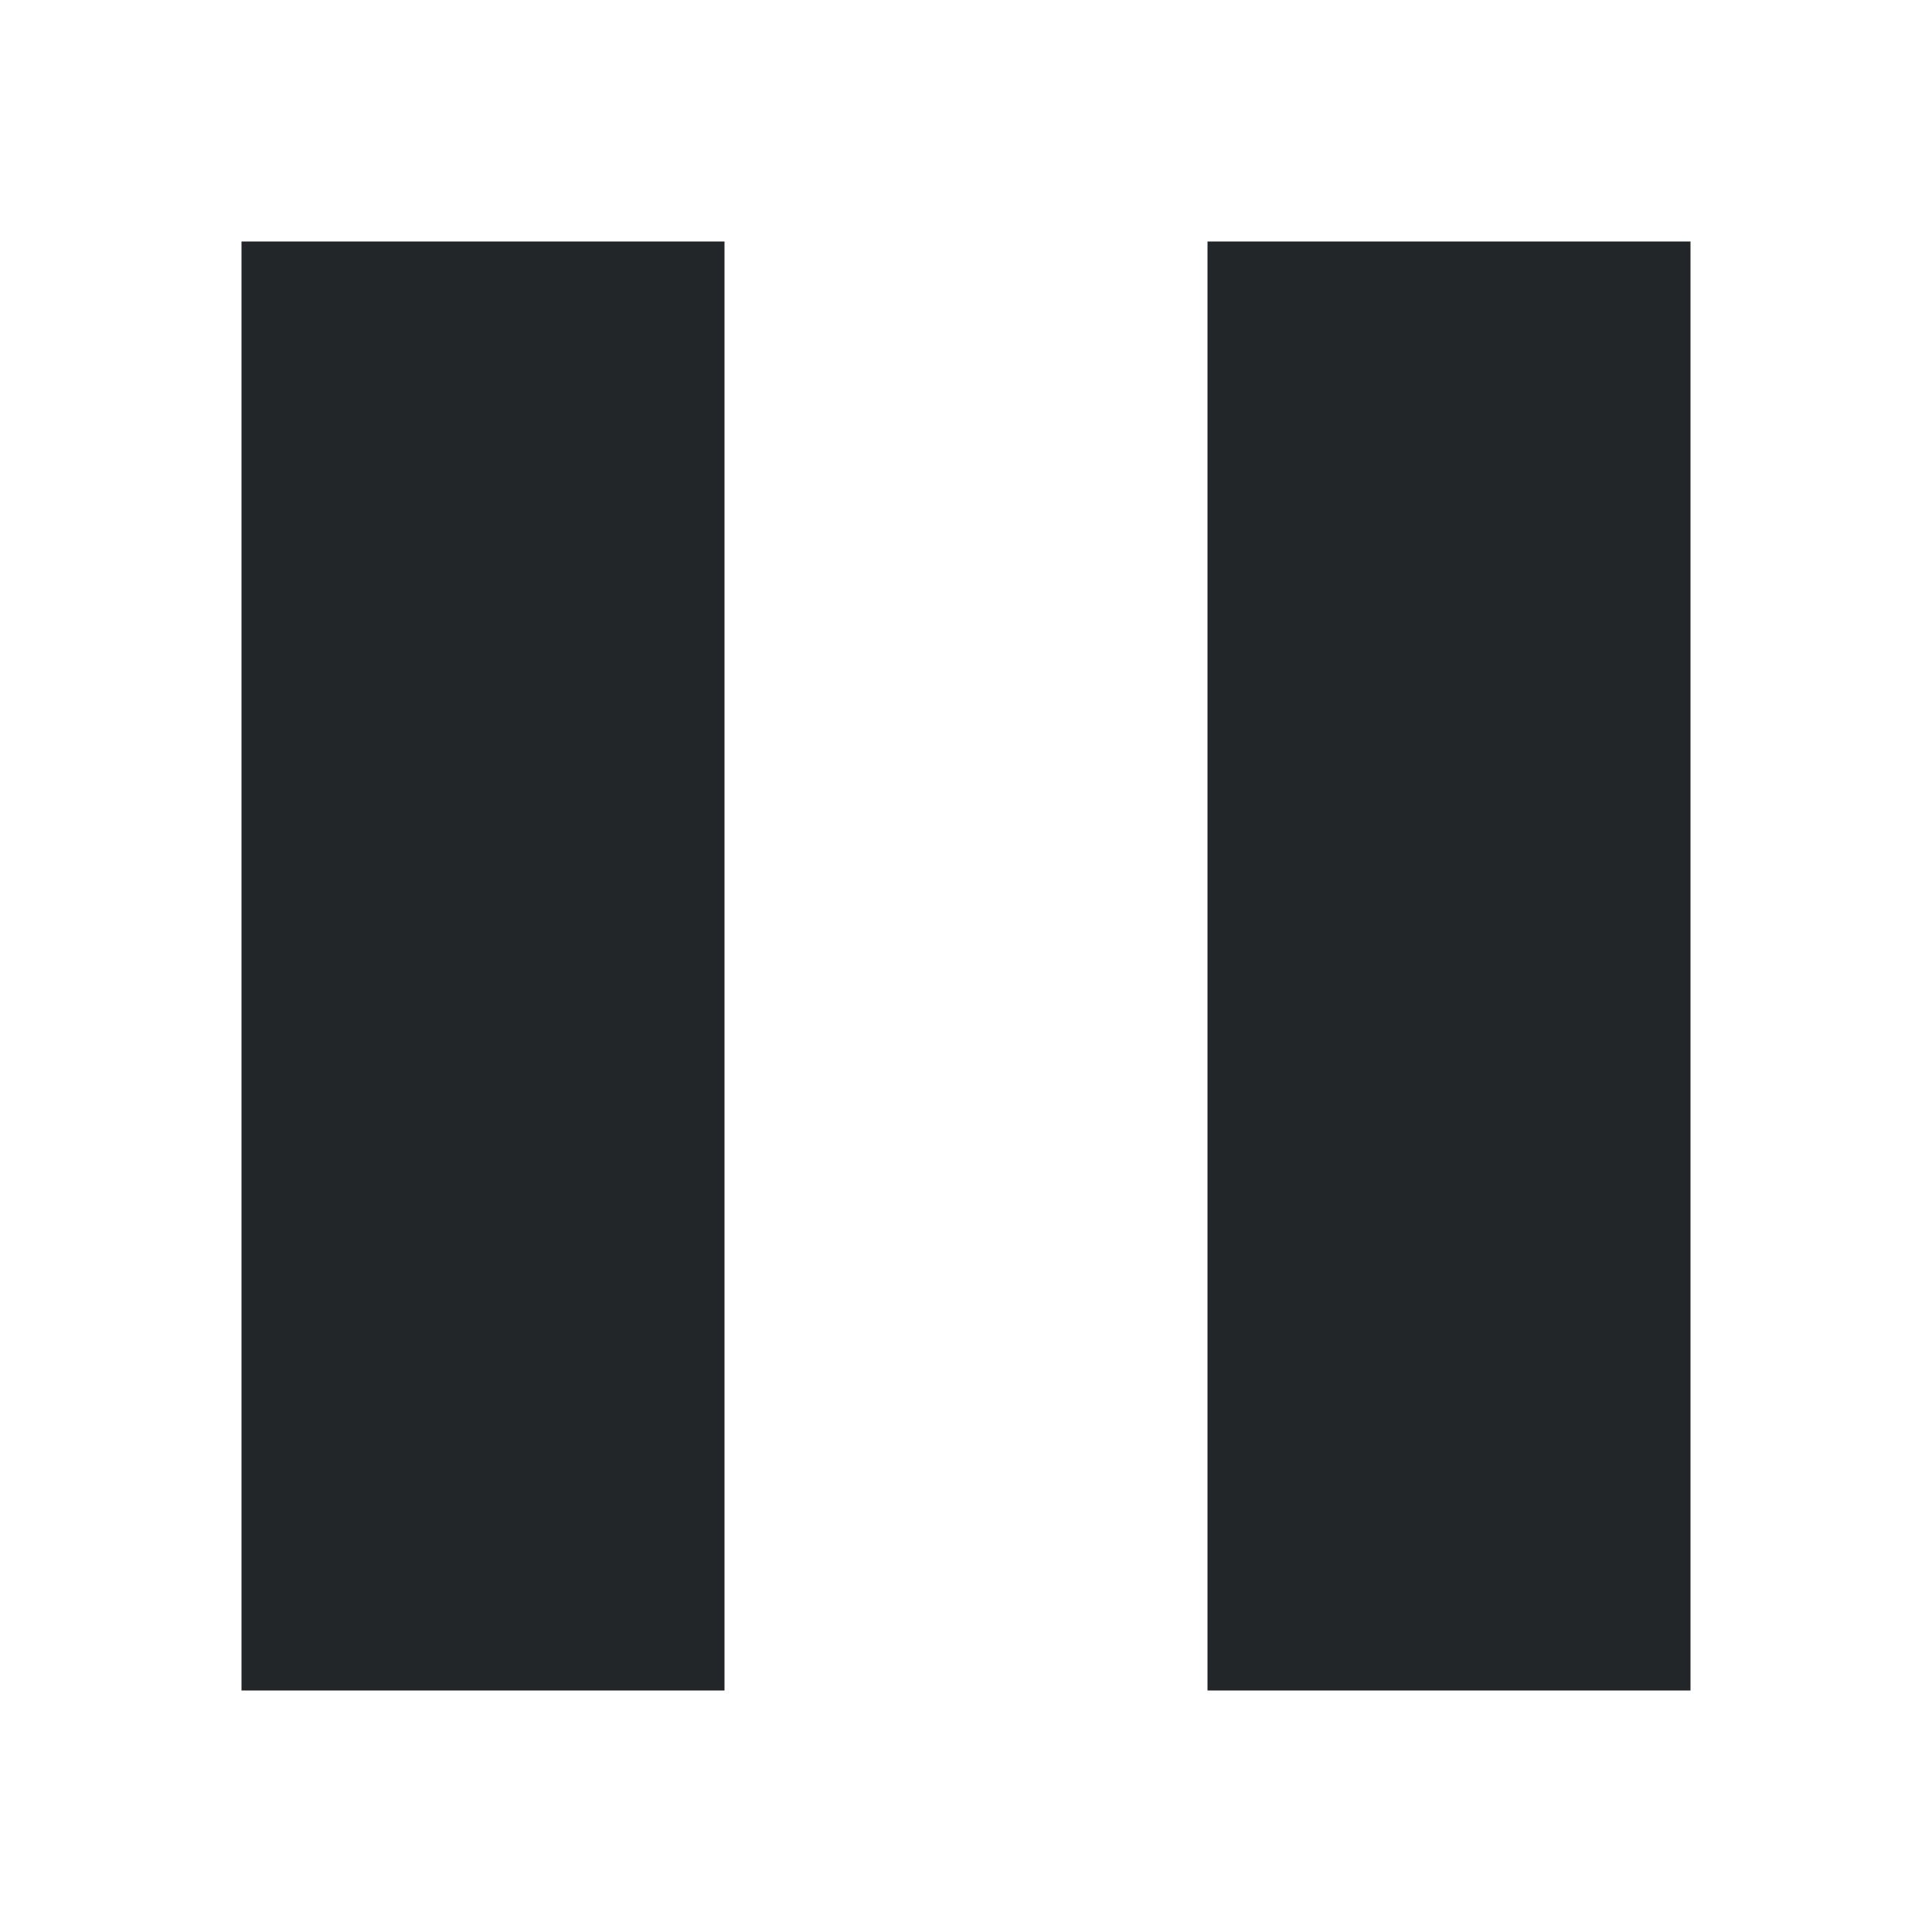
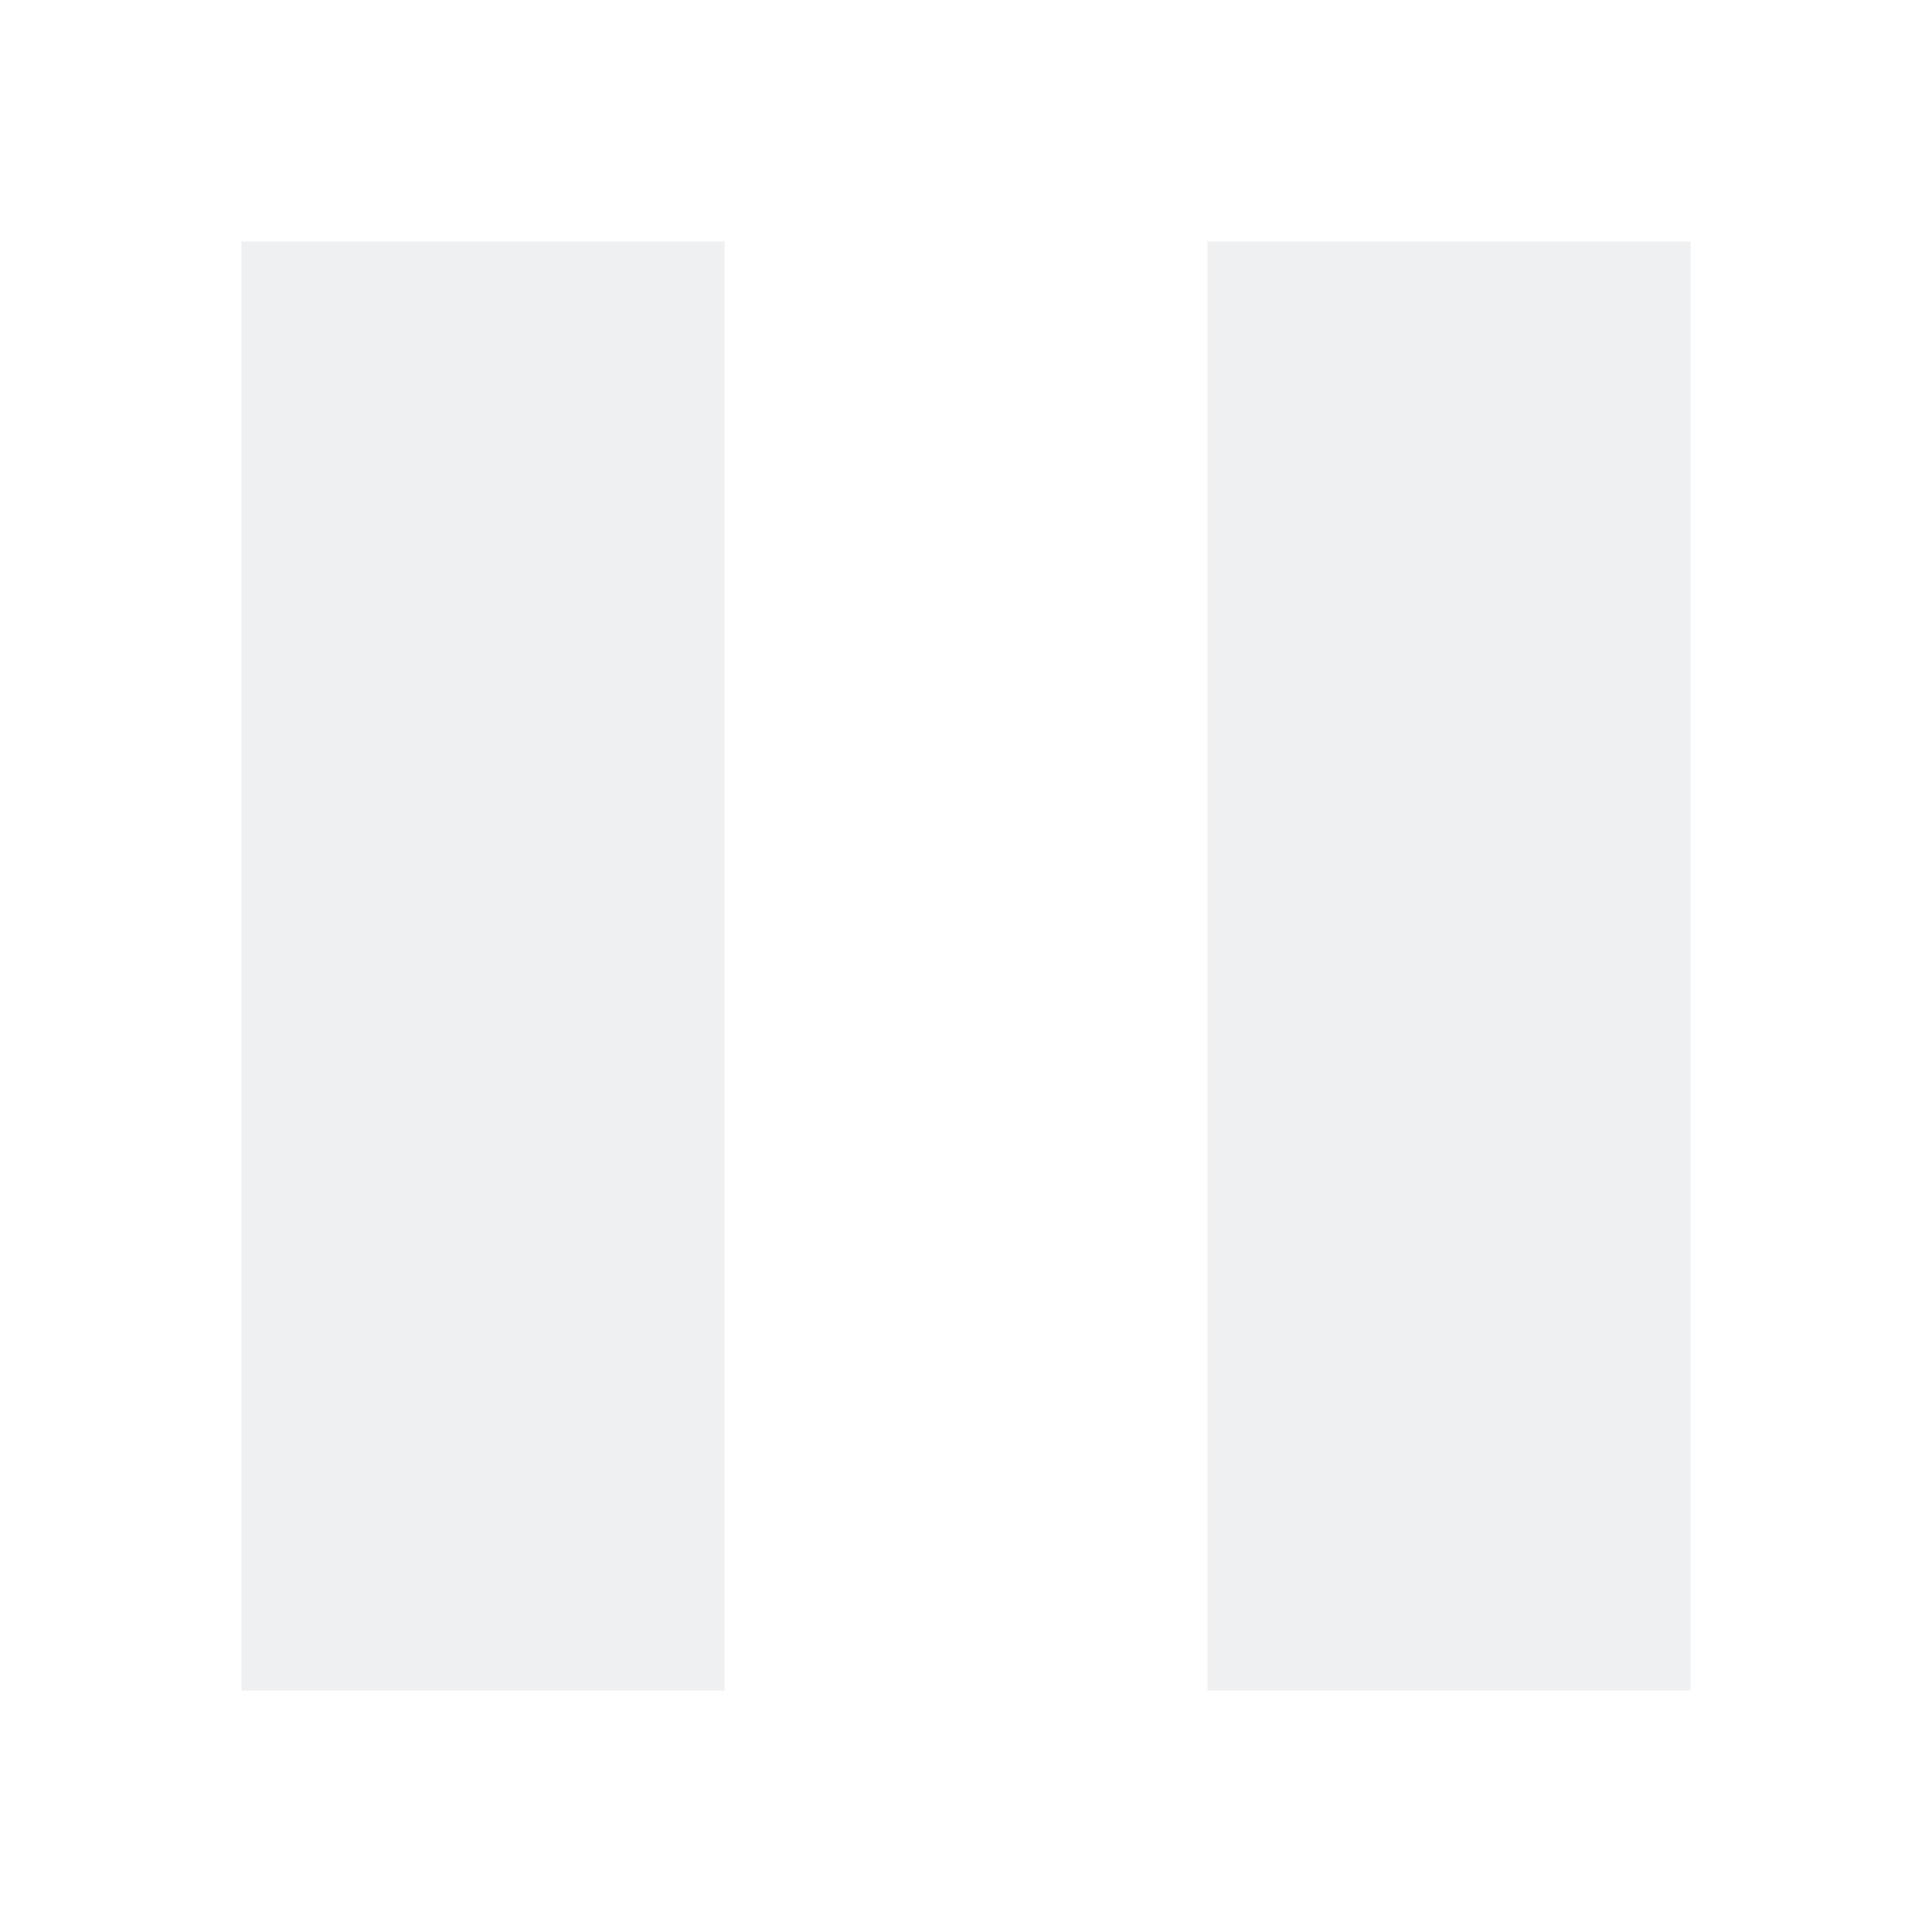
<svg xmlns="http://www.w3.org/2000/svg" viewBox="0 0 16 16">
  <style type="text/css" id="current-color-scheme">
        .ColorScheme-Text {
-             color:#232629;
+             color:#eff0f1;
        }
    </style>
  <path d="m2 2v12h4v-12zm8 0v12h4v-12z" class="ColorScheme-Text" fill="currentColor" />
</svg>
